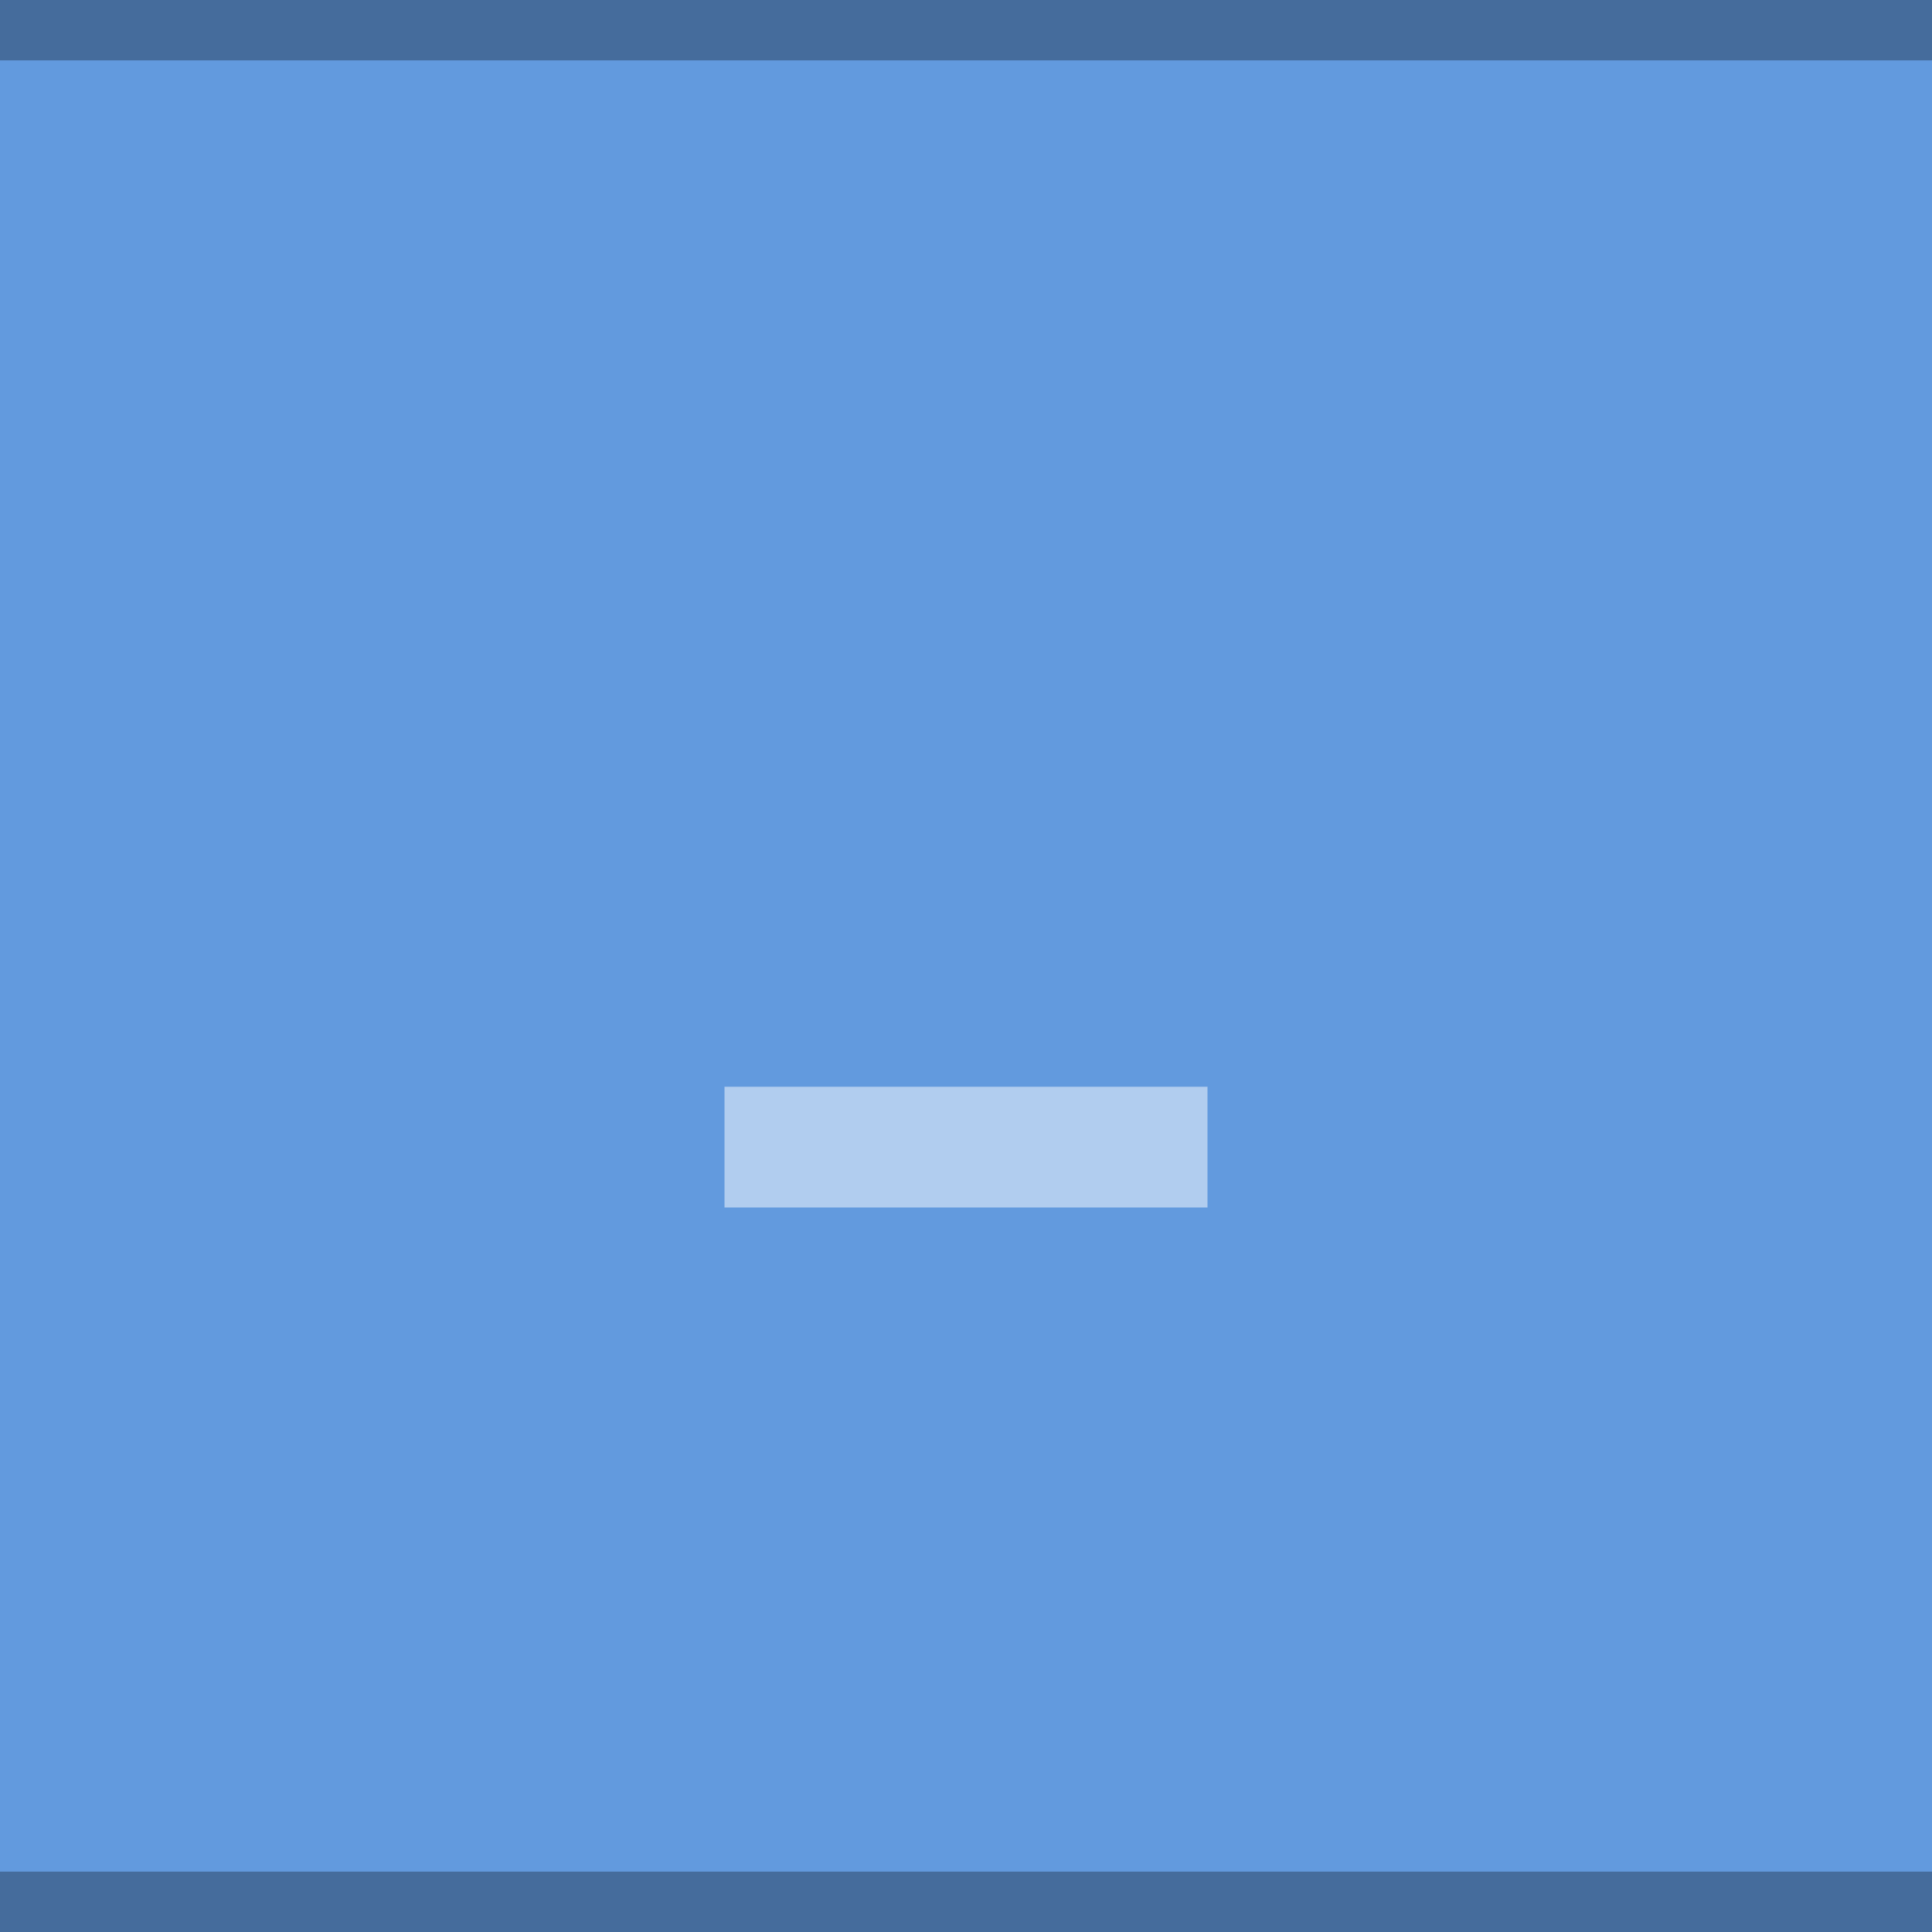
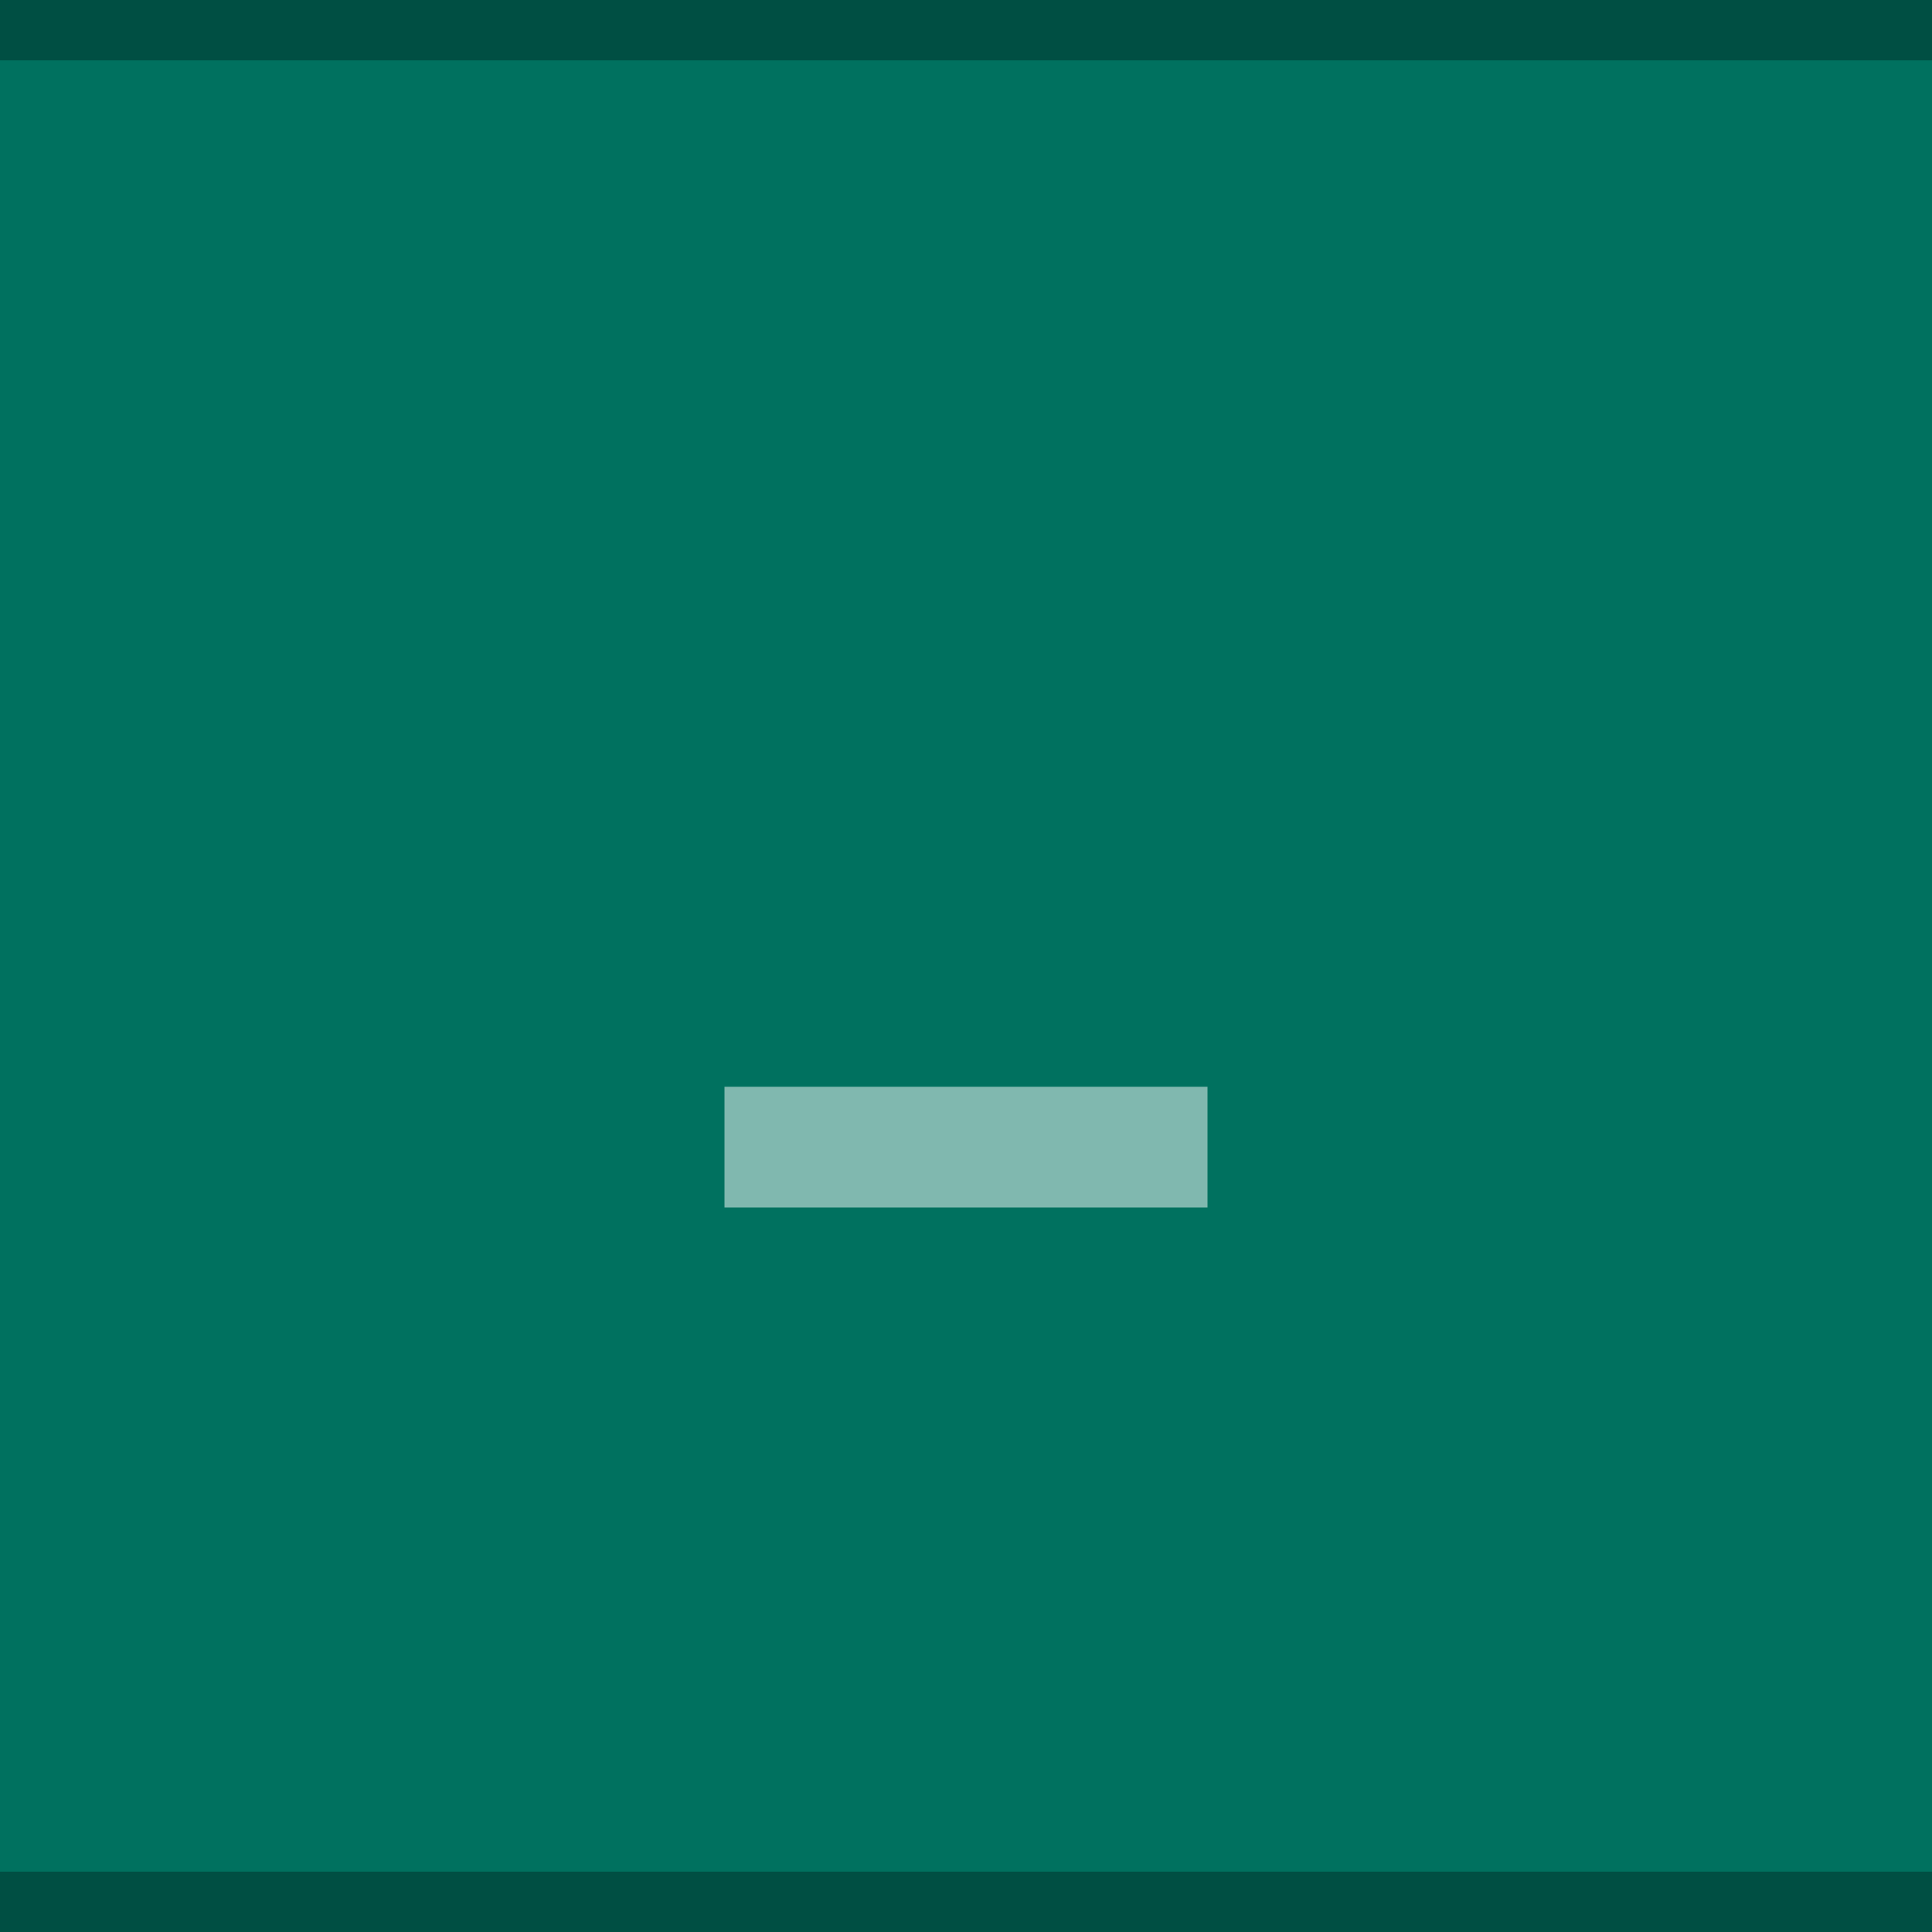
<svg xmlns="http://www.w3.org/2000/svg" id="svg12" version="1.1" viewBox="0 0 32 32" height="32" width="32">
  <defs id="defs16" />
-   <rect style="fill:#629ade;fill-opacity:1" id="rect2" fill="#E0E0E0" height="32" width="32" />
+   <rect style="fill:#00715f;fill-opacity:1" id="rect2" fill="#E0E0E0" height="32" width="32" />
  <path id="path8" d="m 12,18 h 8 v 2 h -8 z" style="fill:#ffffff;fill-opacity:1;opacity:0.5" />
  <rect width="32" height="1" fill="#FFFFFF" fill-opacity="0.4" id="rect166" style="opacity:0.3;fill:#000000;fill-opacity:1" x="0" y="0" />
  <rect width="32" height="1" fill="#FFFFFF" fill-opacity="0.4" id="rect166-3" style="opacity:0.3;fill:#000000;fill-opacity:1" x="0" y="31" />
</svg>
